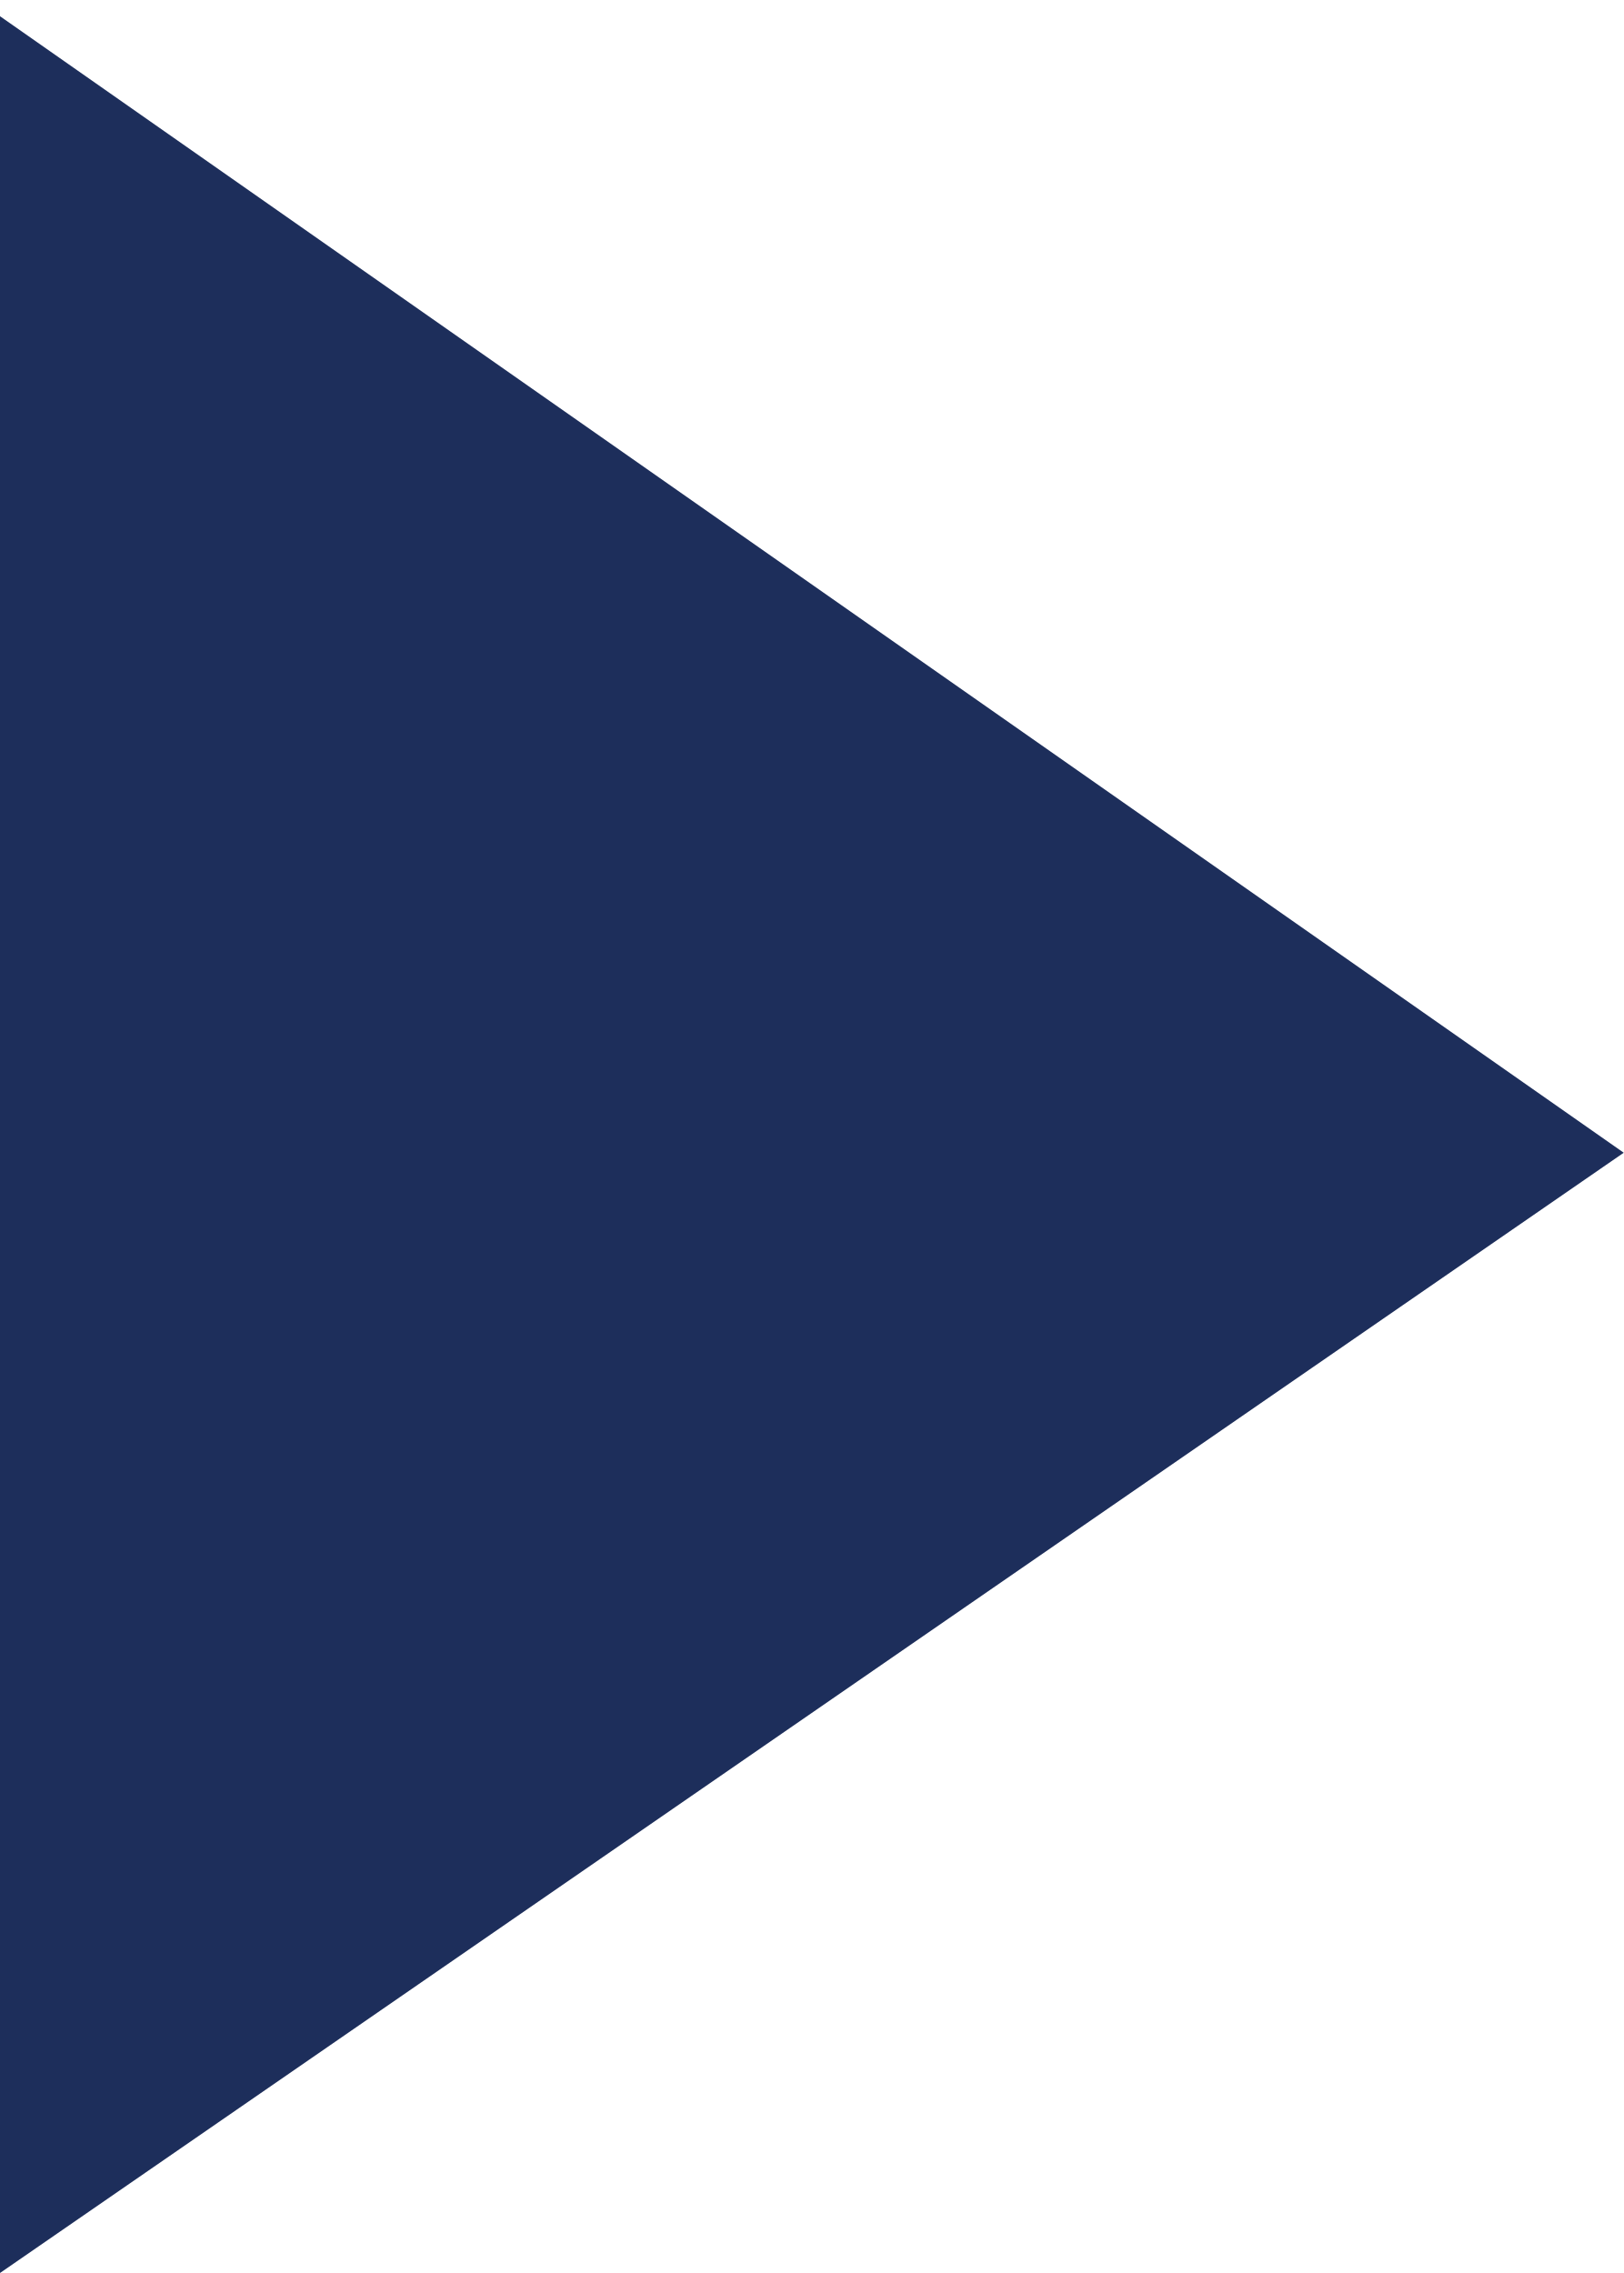
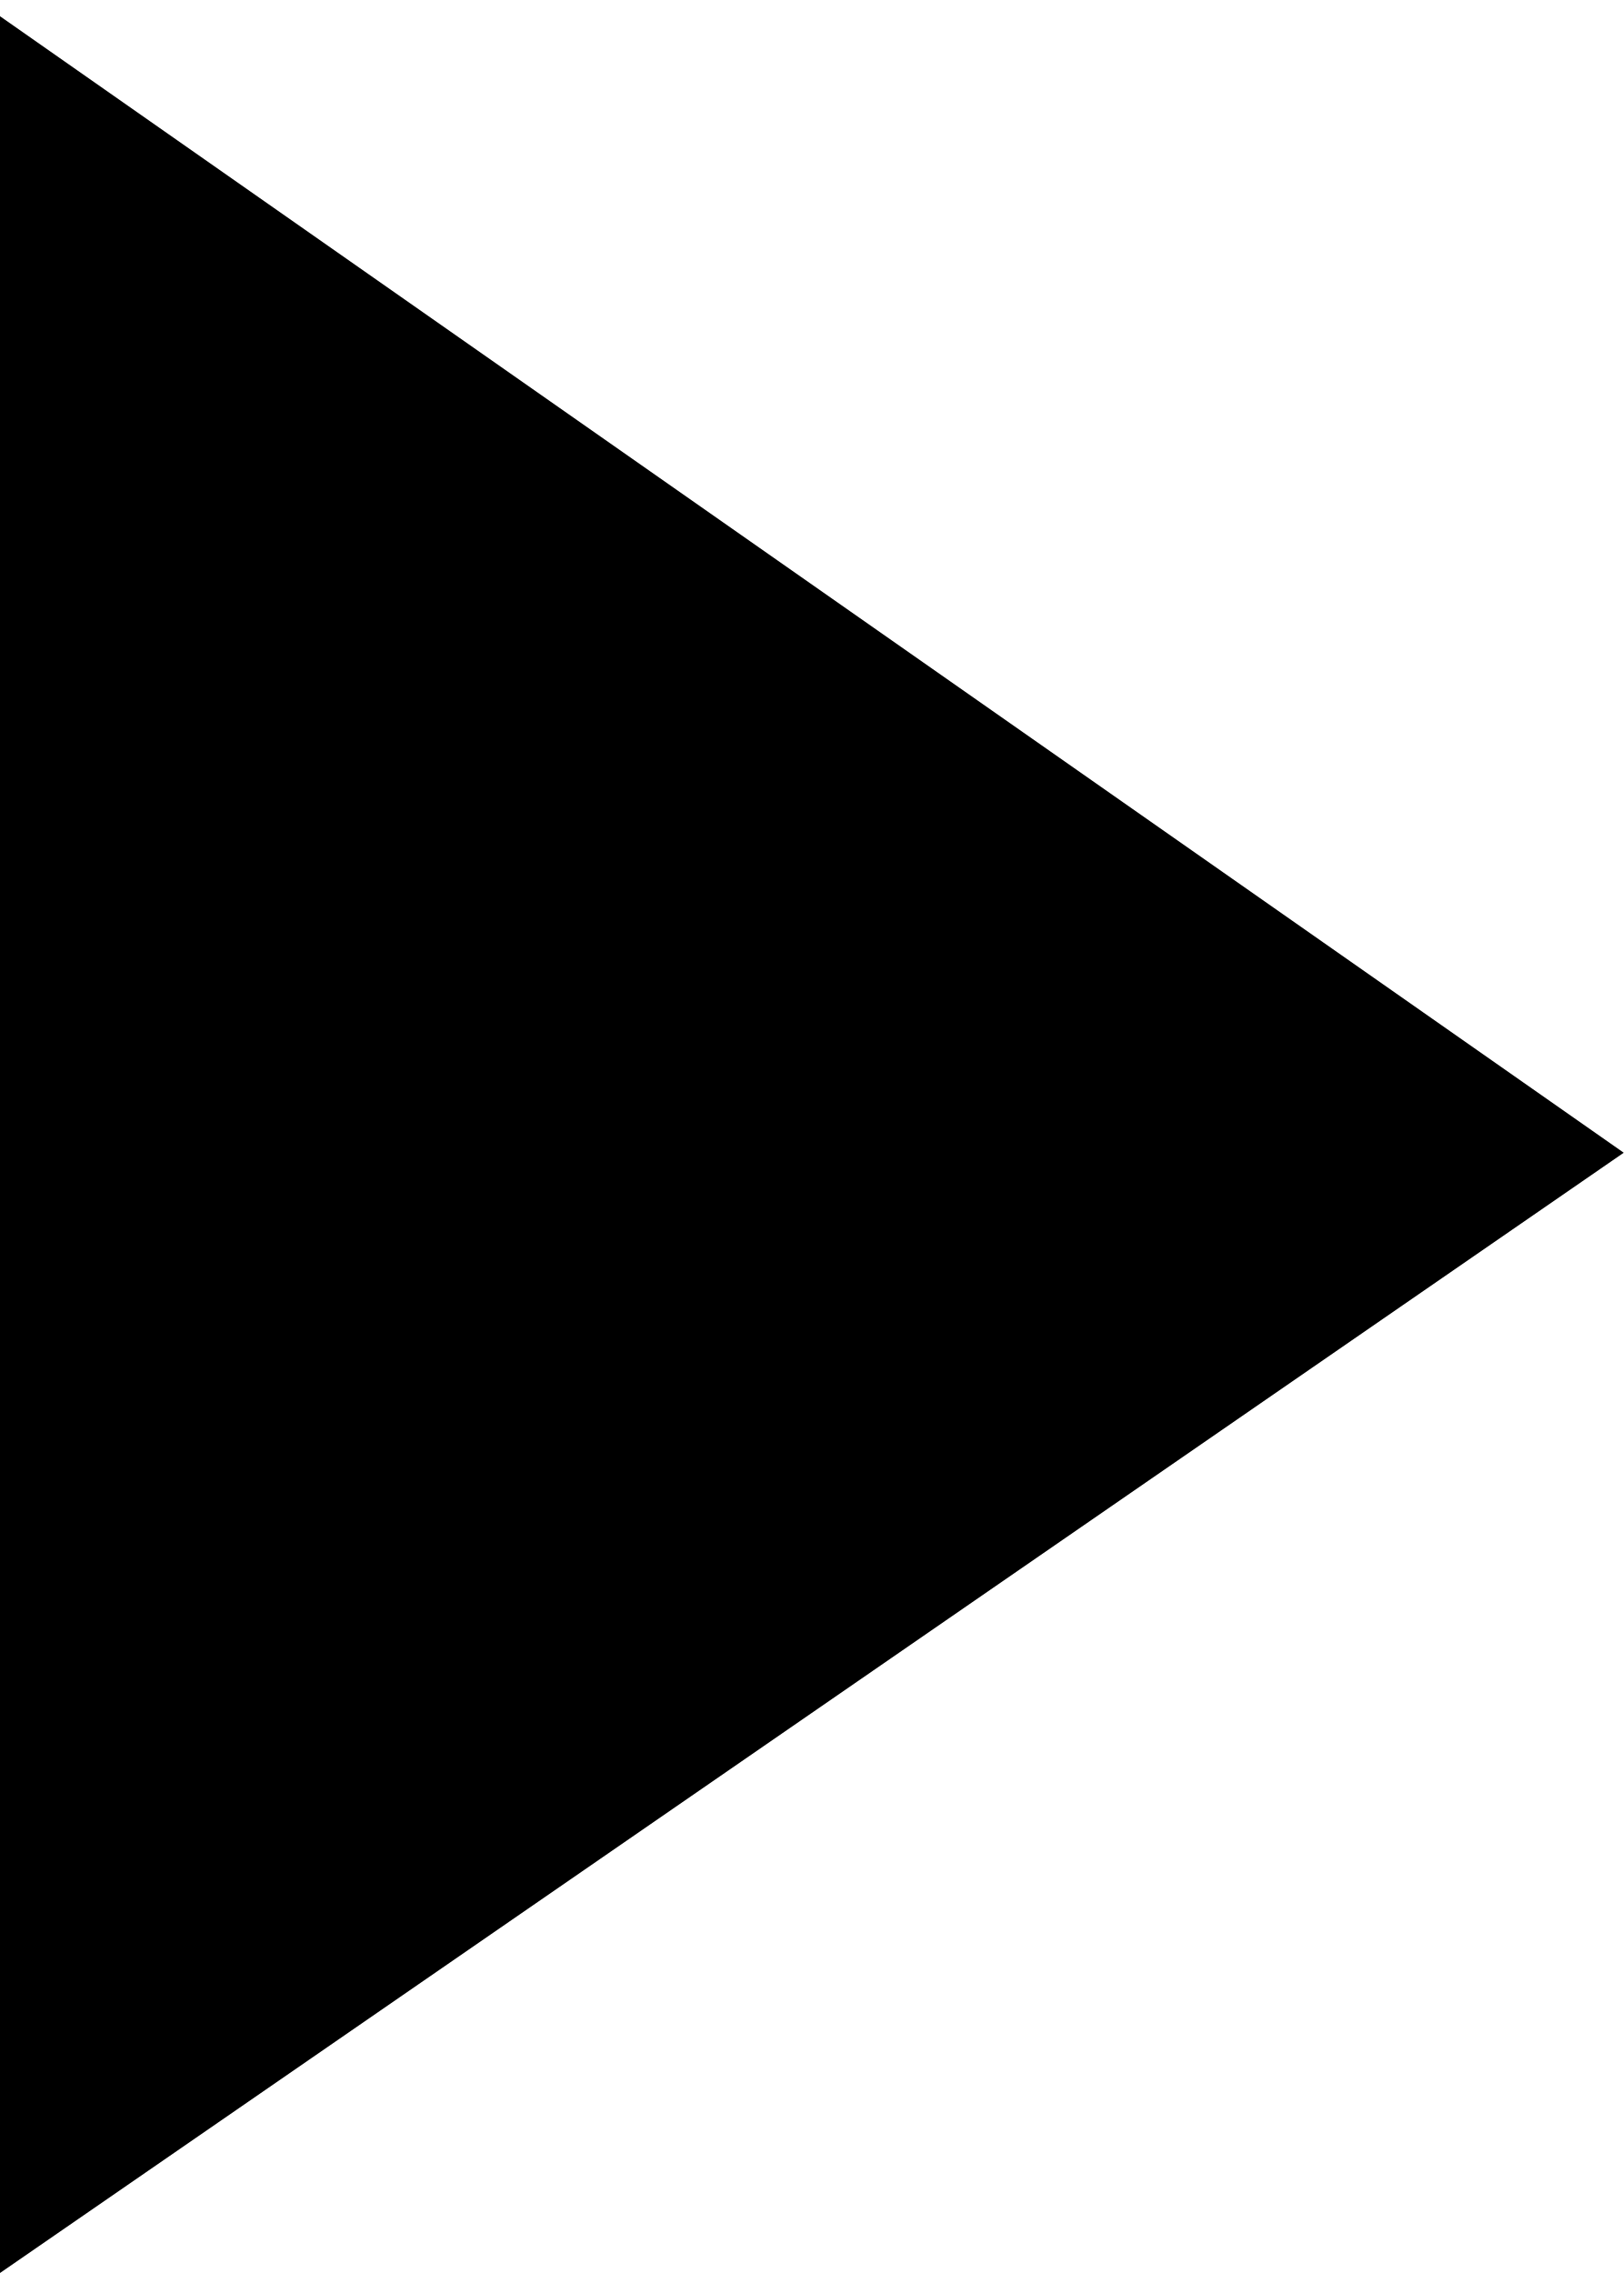
- <svg xmlns="http://www.w3.org/2000/svg" fill="#1d2e5b" version="1.1" id="Layer_1" x="0px" y="0px" viewBox="0 0 10 14" style="enable-background:new 0 0 10 14;" xml:space="preserve">
+ <svg xmlns="http://www.w3.org/2000/svg" version="1.1" id="Layer_1" x="0px" y="0px" viewBox="0 0 10 14" style="enable-background:new 0 0 10 14;" xml:space="preserve">
  <polygon points="0,14 0,0.1 10,7.1 " />
</svg>
